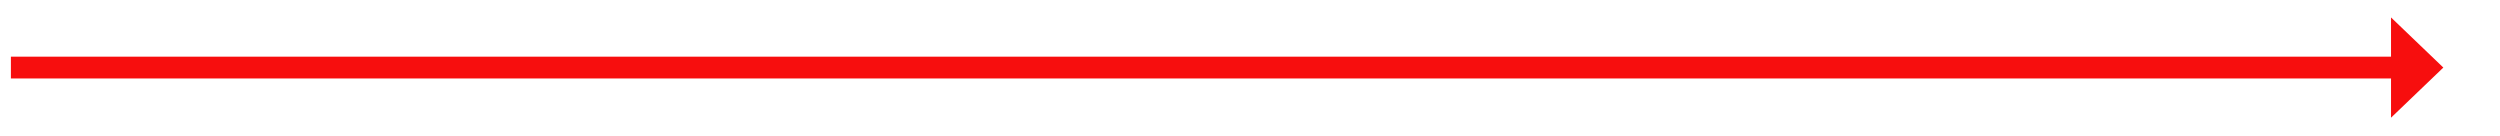
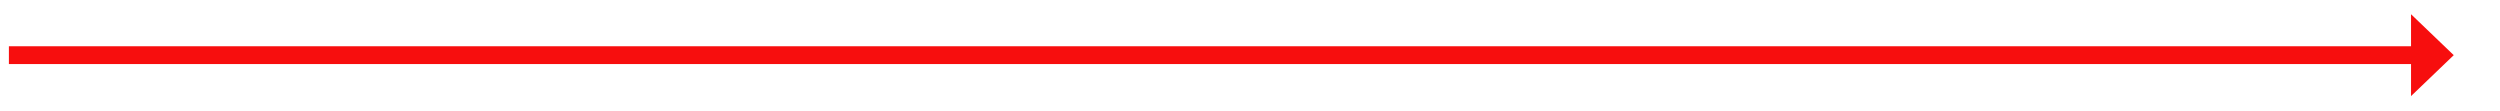
- <svg xmlns="http://www.w3.org/2000/svg" version="1.1" width="573.5px" height="31px">
-   <g transform="matrix(1 0 0 1 -938.5 -5117 )">
-     <path d="M 1487 5144  L 1499 5132.5  L 1487 5121  L 1487 5144  Z " fill-rule="nonzero" fill="#f70e0e" stroke="none" />
-     <path d="M 941 5132.5  L 1490 5132.5  " stroke-width="5" stroke="#f70e0e" fill="none" />
+ <svg xmlns="http://www.w3.org/2000/svg" version="1.1" width="702.5px" height="31px">
+   <g transform="matrix(1 0 0 1 -1067.5 -5251 )">
+     <path d="M 1745 5278  L 1757 5266.5  L 1745 5255  L 1745 5278  Z " fill-rule="nonzero" fill="#f70e0e" stroke="none" />
+     <path d="M 1070 5266.5  L 1748 5266.5  " stroke-width="5" stroke="#f70e0e" fill="none" />
  </g>
</svg>
